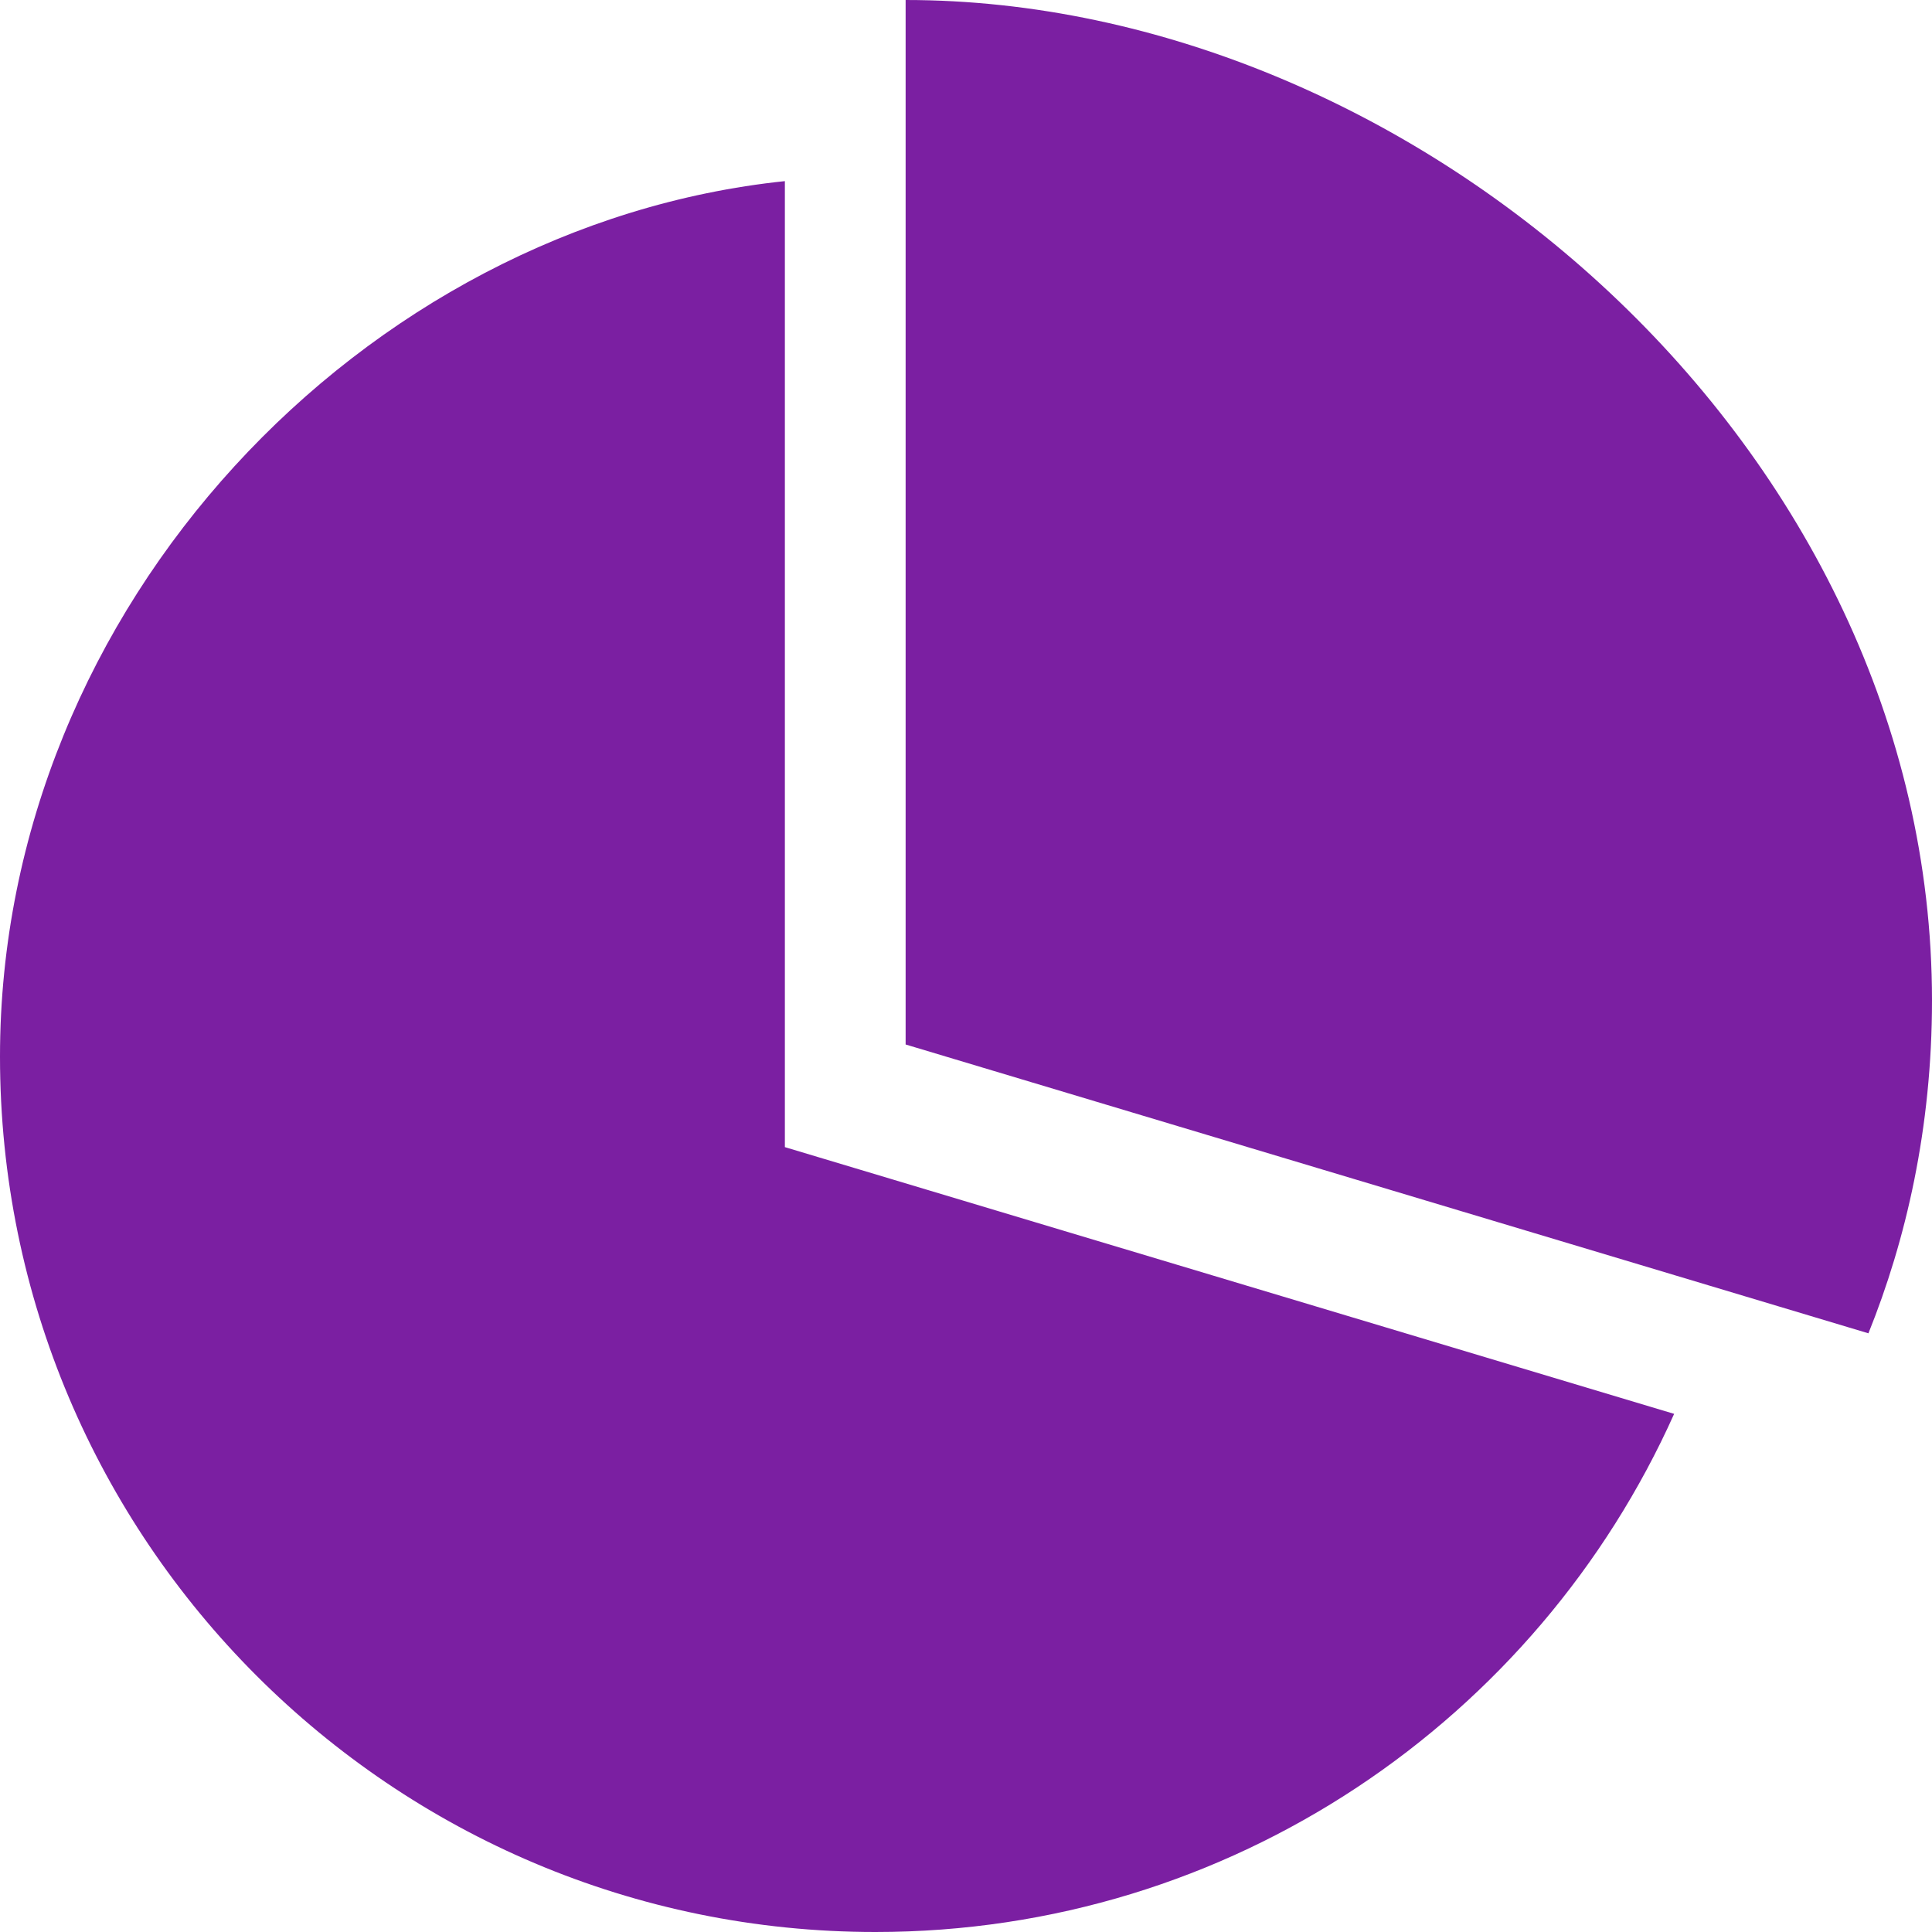
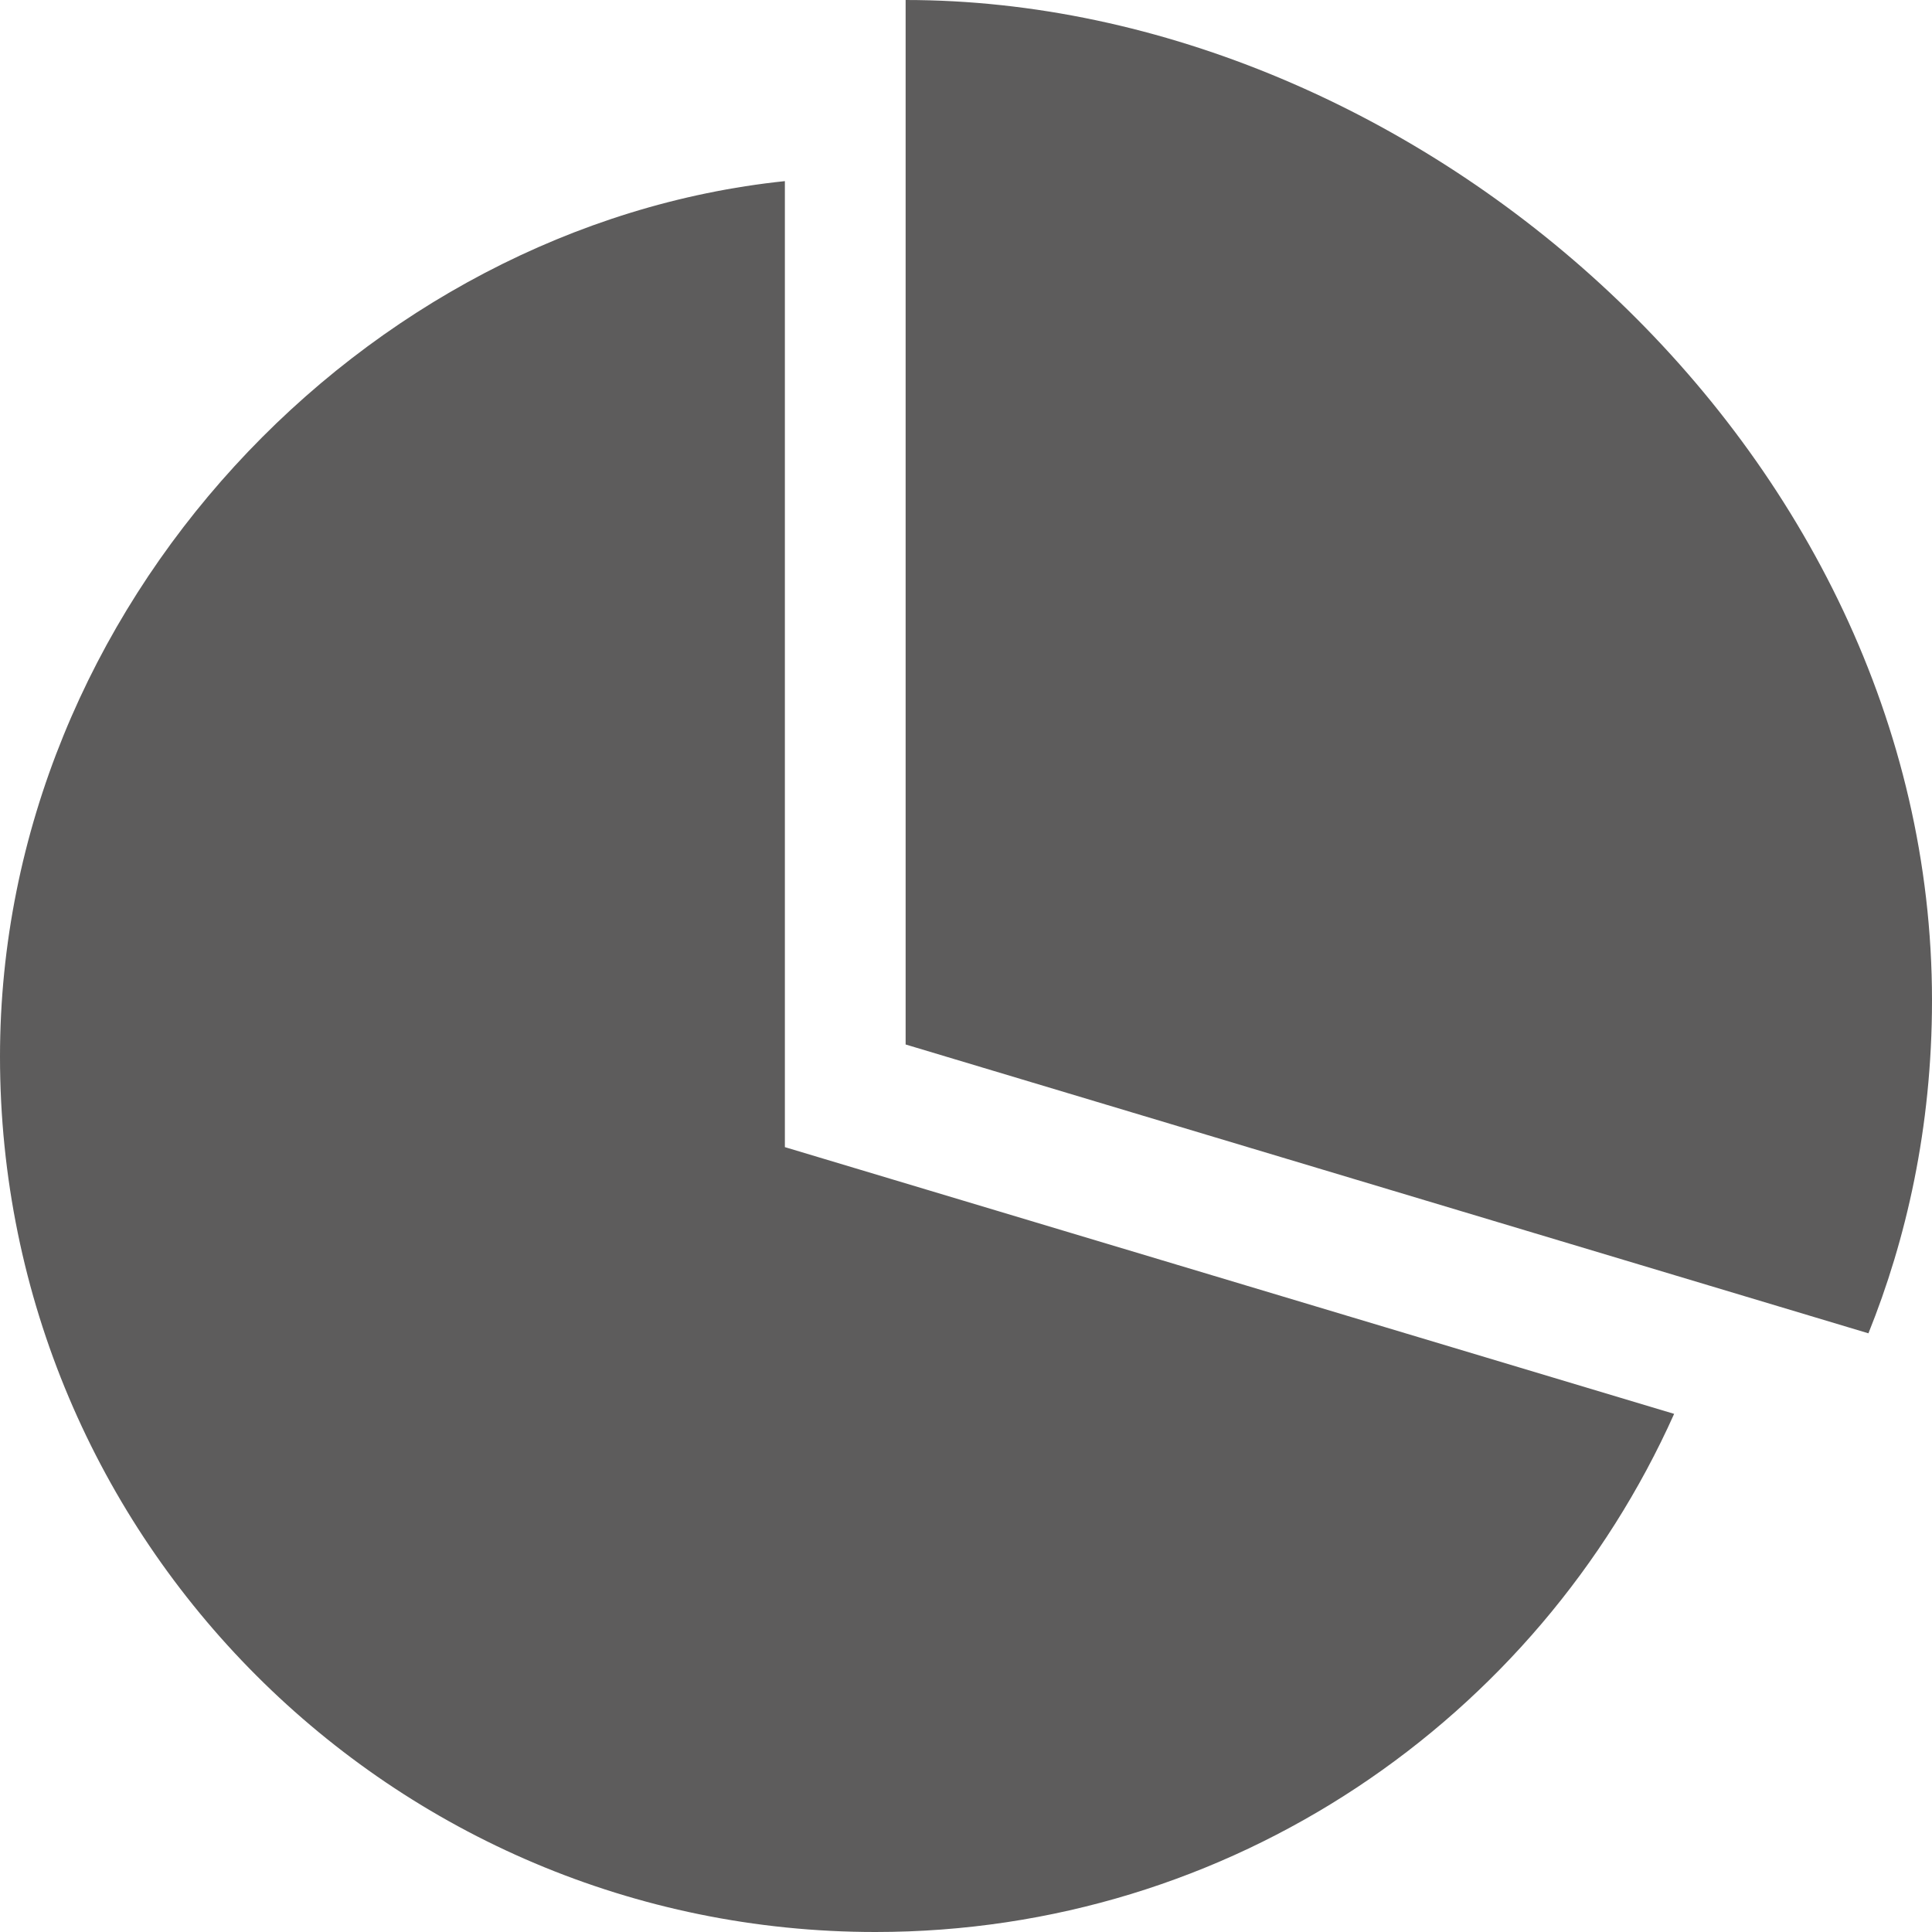
<svg xmlns="http://www.w3.org/2000/svg" width="64px" height="64px" viewBox="0 0 32 32" version="1.1" fill="#b794f4" stroke="#b794f4">
  <g id="SVGRepo_bgCarrier" stroke-width="0" />
  <g id="SVGRepo_tracerCarrier" stroke-linecap="round" stroke-linejoin="round" />
  <g id="SVGRepo_iconCarrier">
    <defs> </defs>
    <g id="Page-1" stroke="none" stroke-width="1" fill="none" fill-rule="evenodd">
-       <g id="Icon-Set-Filled" transform="translate(-518, -153)" fill="#7b1fa2">
+       <g id="Icon-Set-Filled" transform="translate(-518, -153)" fill="#5D5C5C">
        <path d="M533,153 L533,170.3 L548.947,175.084 C549.568,173.543 550,171.688 550,169.571 C550,160.419 541.453,153 533,153 L533,153 Z M531,156 C524.029,156.728 518,163.026 518,170.5 C518,178.508 524.492,185 532.5,185 C538.397,185 543.463,181.474 545.729,176.418 L531,172 L531,156 L531,156 Z" id="pie-chart"> </path>
      </g>
    </g>
  </g>
</svg>
